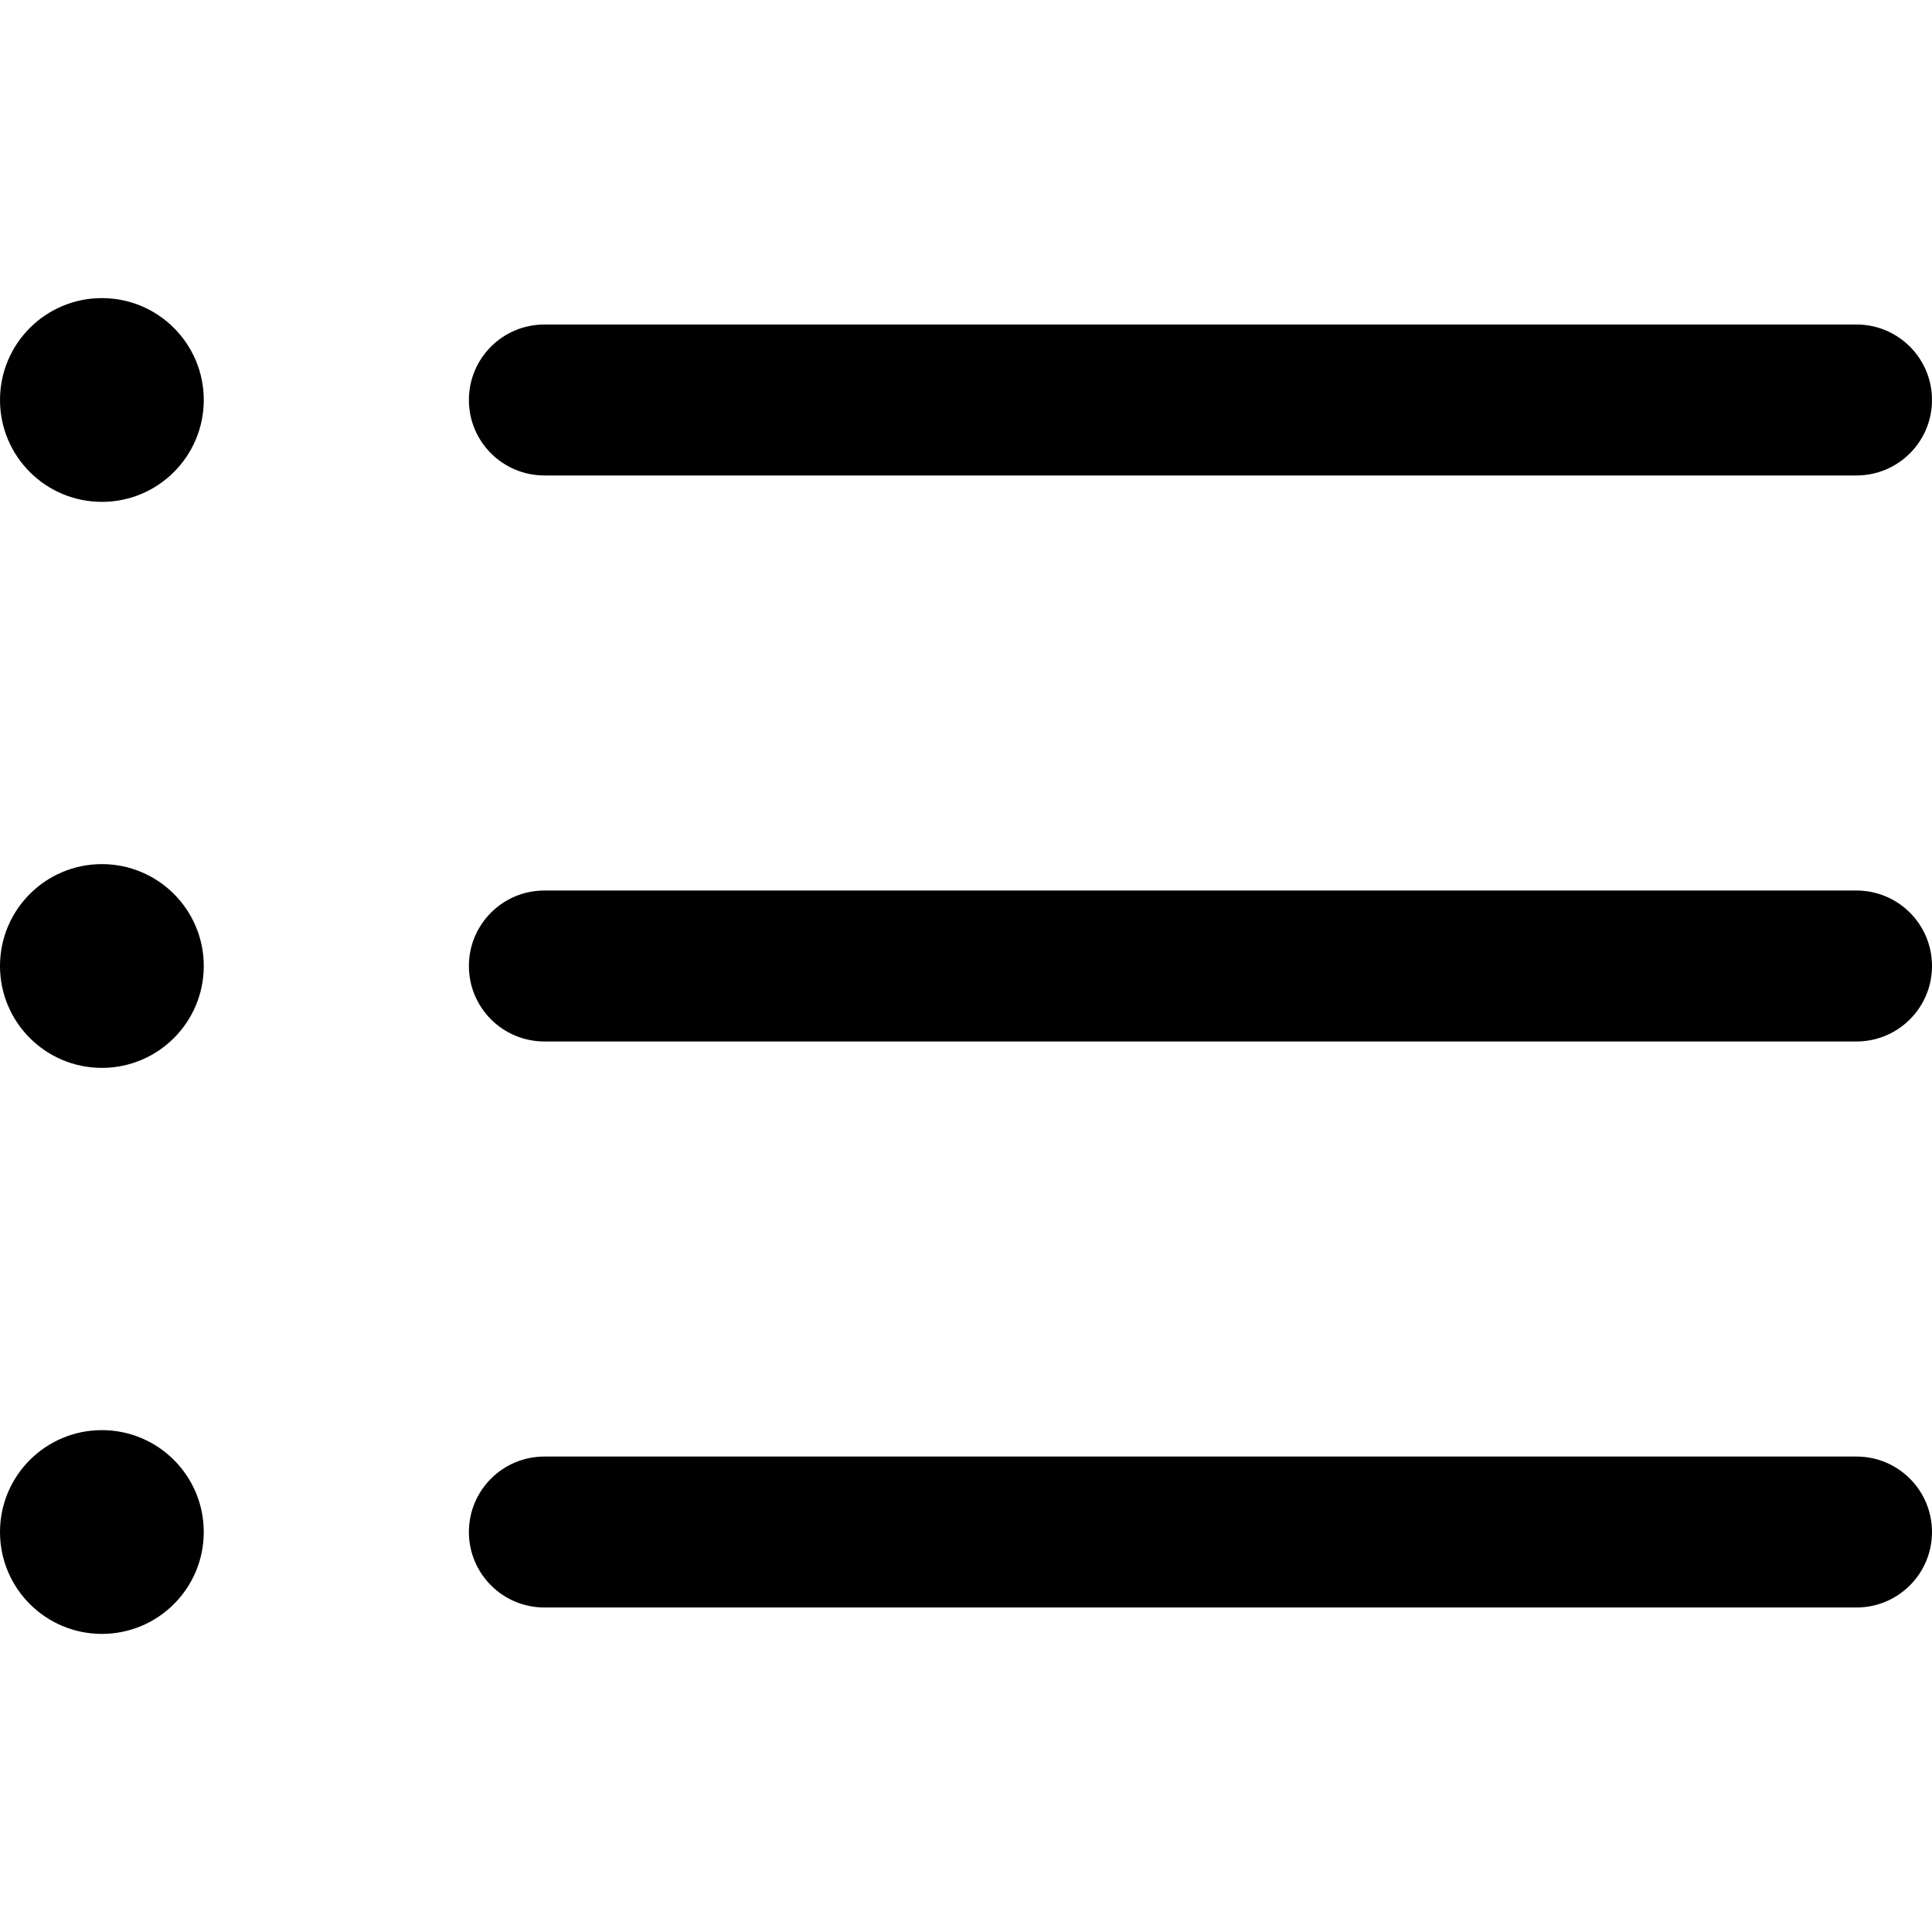
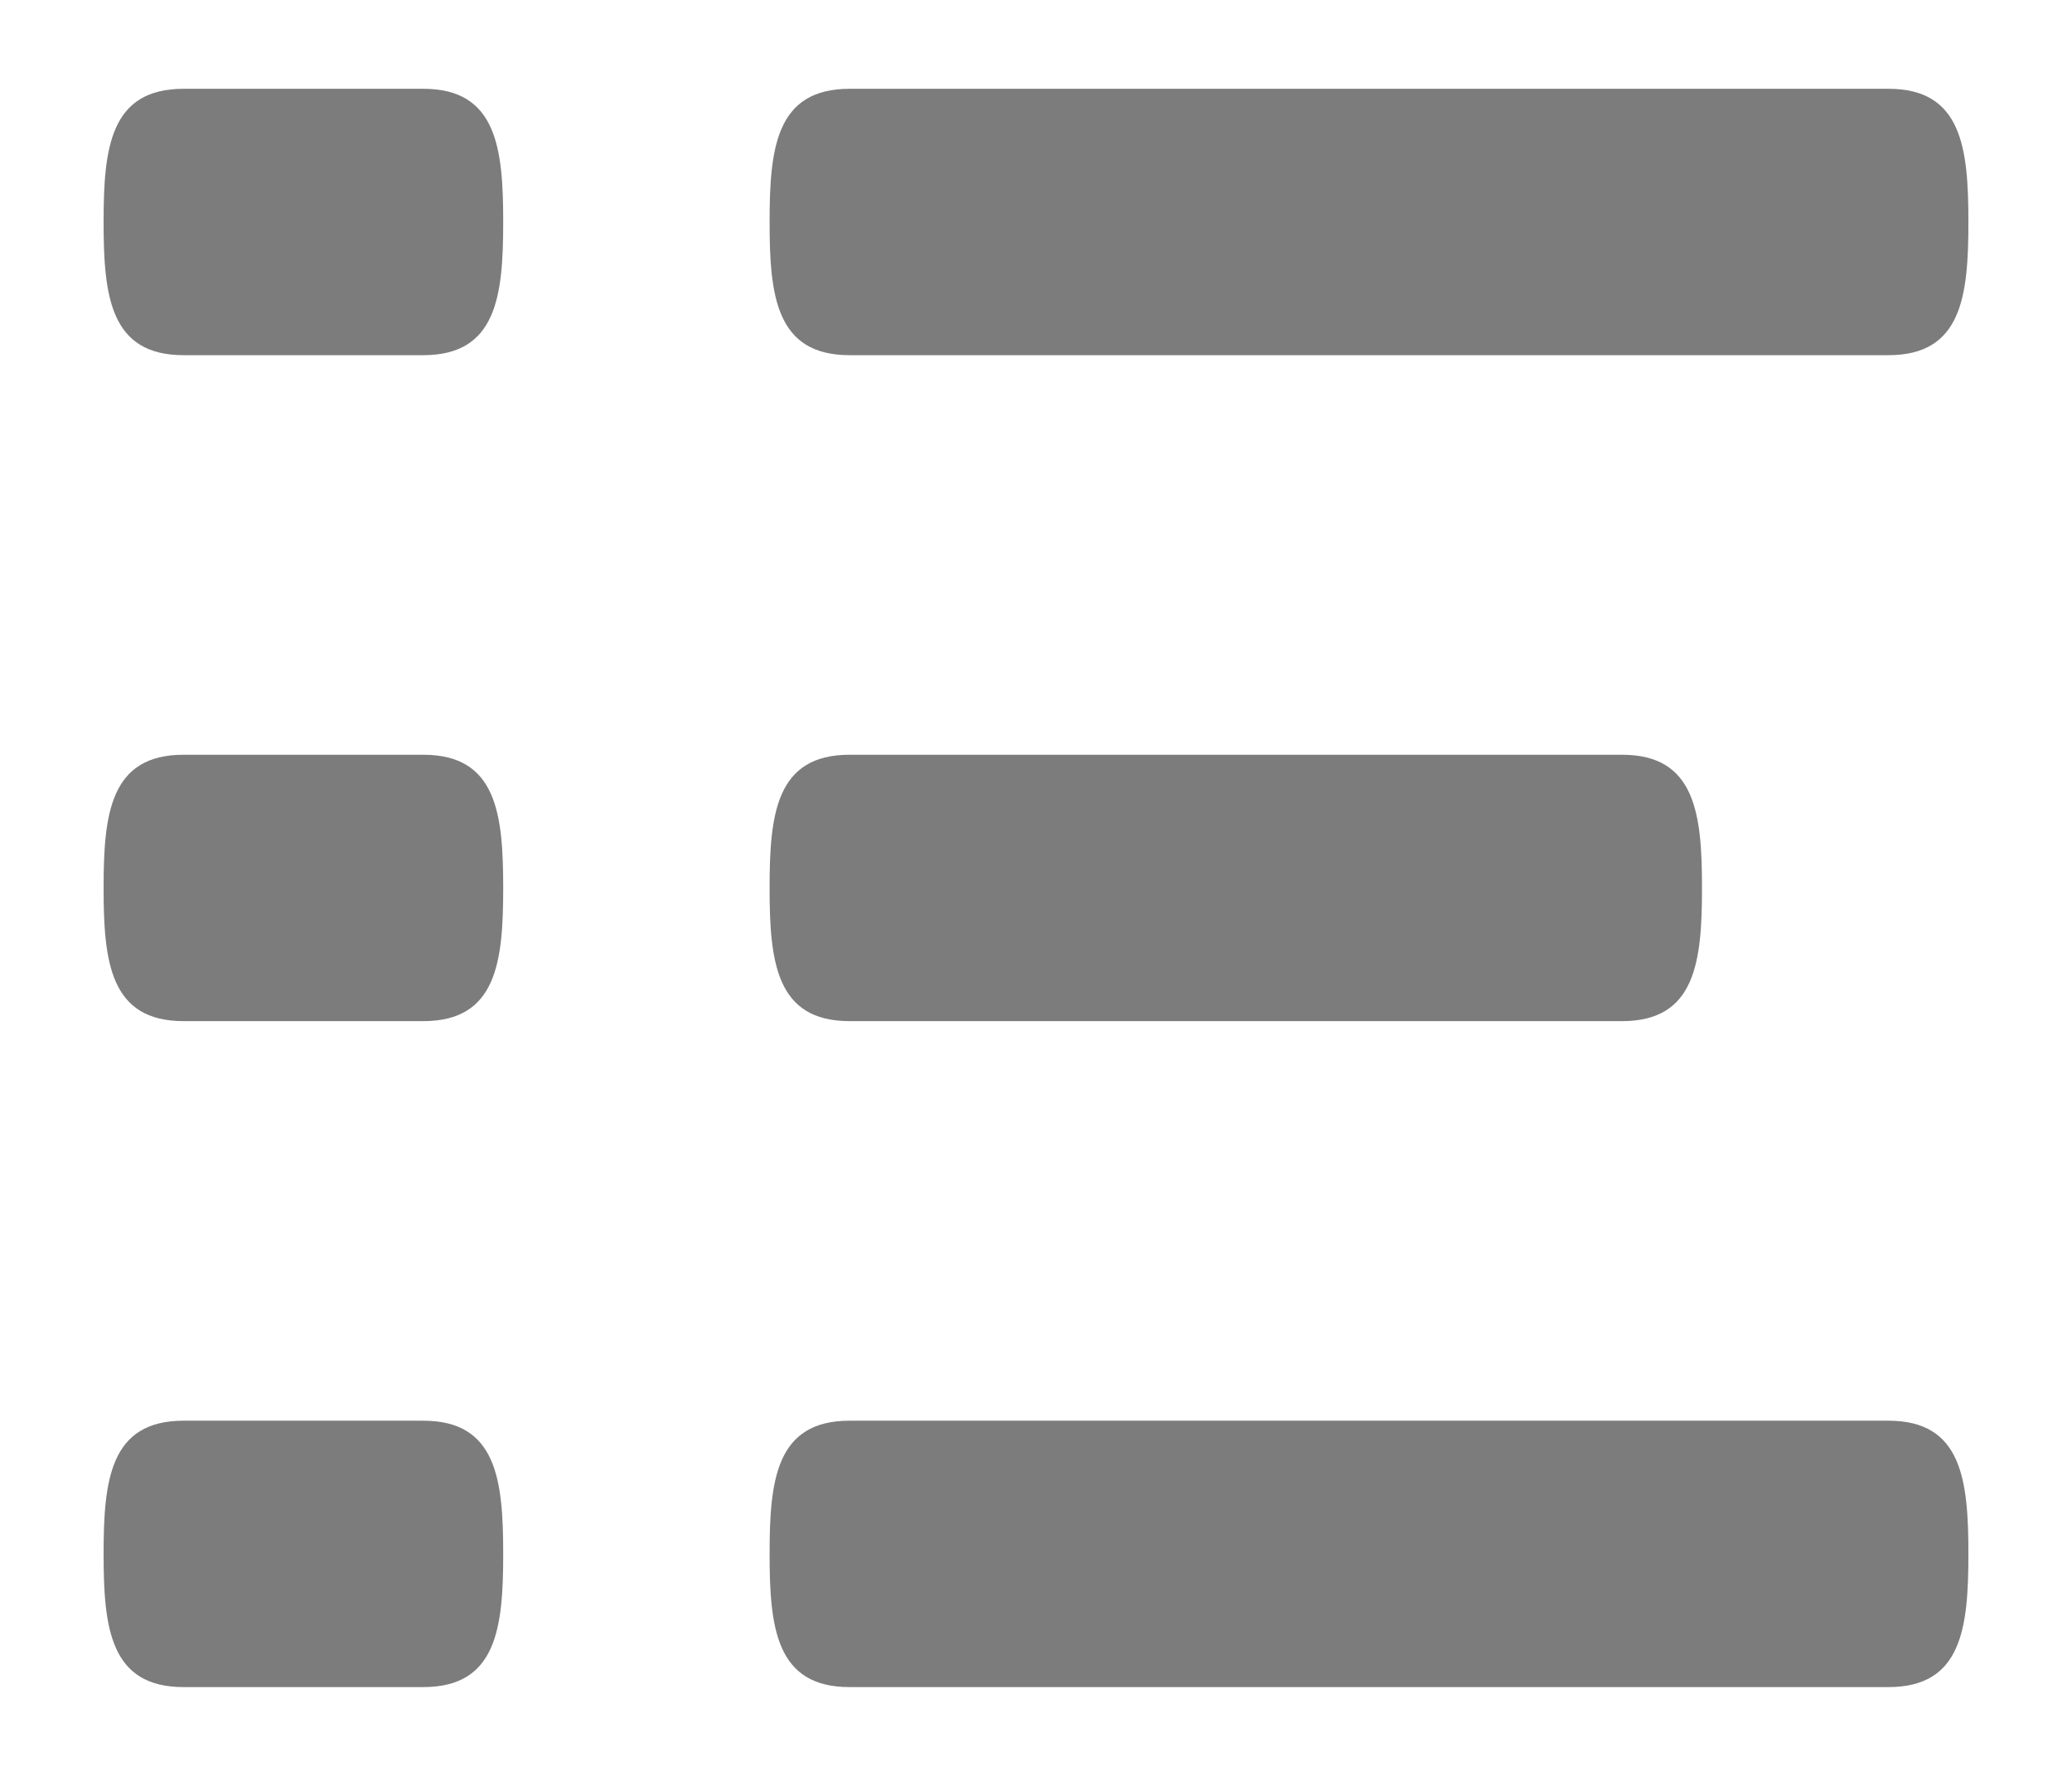
- <svg xmlns="http://www.w3.org/2000/svg" version="1.1" id="Capa_1" x="0px" y="0px" viewBox="0 0 512 512" style="enable-background:new 0 0 512 512;" xml:space="preserve">
-   <g>
-     <g>
-       <path d="M492,236H144.262c-11.046,0-20,8.954-20,20s8.954,20,20,20H492c11.046,0,20-8.954,20-20C512,244.954,503.046,236,492,236z    " />
-     </g>
-   </g>
-   <g>
-     <g>
-       <path d="M492,86H144.262c-11.046,0-20,8.954-20,20s8.954,20,20,20H492c11.046,0,20-8.954,20-20S503.046,86,492,86z" />
-     </g>
-   </g>
-   <g>
-     <g>
-       <path d="M492,386H144.262c-11.046,0-20,8.954-20,20c0,11.046,8.954,20,20,20H492c11.046,0,20-8.954,20-20    C512,394.954,503.046,386,492,386z" />
-     </g>
-   </g>
-   <g>
-     <g>
-       <circle cx="27" cy="106" r="27" />
-     </g>
-   </g>
-   <g>
-     <g>
-       <circle cx="27" cy="256" r="27" />
-     </g>
-   </g>
-   <g>
-     <g>
-       <circle cx="27" cy="406" r="27" />
-     </g>
-   </g>
-   <g>
- </g>
-   <g>
- </g>
-   <g>
- </g>
-   <g>
- </g>
-   <g>
- </g>
-   <g>
- </g>
-   <g>
- </g>
-   <g>
- </g>
-   <g>
- </g>
-   <g>
- </g>
-   <g>
- </g>
-   <g>
- </g>
-   <g>
- </g>
-   <g>
- </g>
-   <g>
- </g>
+ <svg xmlns="http://www.w3.org/2000/svg" width="14" height="12" viewBox="0 0 14 12" fill="none">
+   <path d="M10.96 5.1H5.74C5.243 5.1 5.2 5.502 5.2 6C5.2 6.498 5.243 6.9 5.74 6.9H10.96C11.457 6.9 11.5 6.498 11.5 6C11.5 5.502 11.457 5.1 10.96 5.1ZM12.76 9.6H5.74C5.243 9.6 5.2 10.002 5.2 10.5C5.2 10.998 5.243 11.4 5.74 11.4H12.76C13.257 11.4 13.3 10.998 13.3 10.5C13.3 10.002 13.257 9.6 12.76 9.6ZM5.74 2.4H12.76C13.257 2.4 13.3 1.998 13.3 1.5C13.3 1.002 13.257 0.6 12.76 0.6H5.74C5.243 0.6 5.2 1.002 5.2 1.5C5.2 1.998 5.243 2.4 5.74 2.4ZM2.86 5.1H1.24C0.743 5.1 0.7 5.502 0.7 6C0.7 6.498 0.743 6.9 1.24 6.9H2.86C3.357 6.9 3.4 6.498 3.4 6C3.4 5.502 3.357 5.1 2.86 5.1ZM2.86 9.6H1.24C0.743 9.6 0.7 10.002 0.7 10.5C0.7 10.998 0.743 11.4 1.24 11.4H2.86C3.357 11.4 3.4 10.998 3.4 10.5C3.4 10.002 3.357 9.6 2.86 9.6ZM2.86 0.6H1.24C0.743 0.6 0.7 1.002 0.7 1.5C0.7 1.998 0.743 2.4 1.24 2.4H2.86C3.357 2.4 3.4 1.998 3.4 1.5C3.4 1.002 3.357 0.6 2.86 0.6Z" fill="#7C7C7C" />
</svg>
